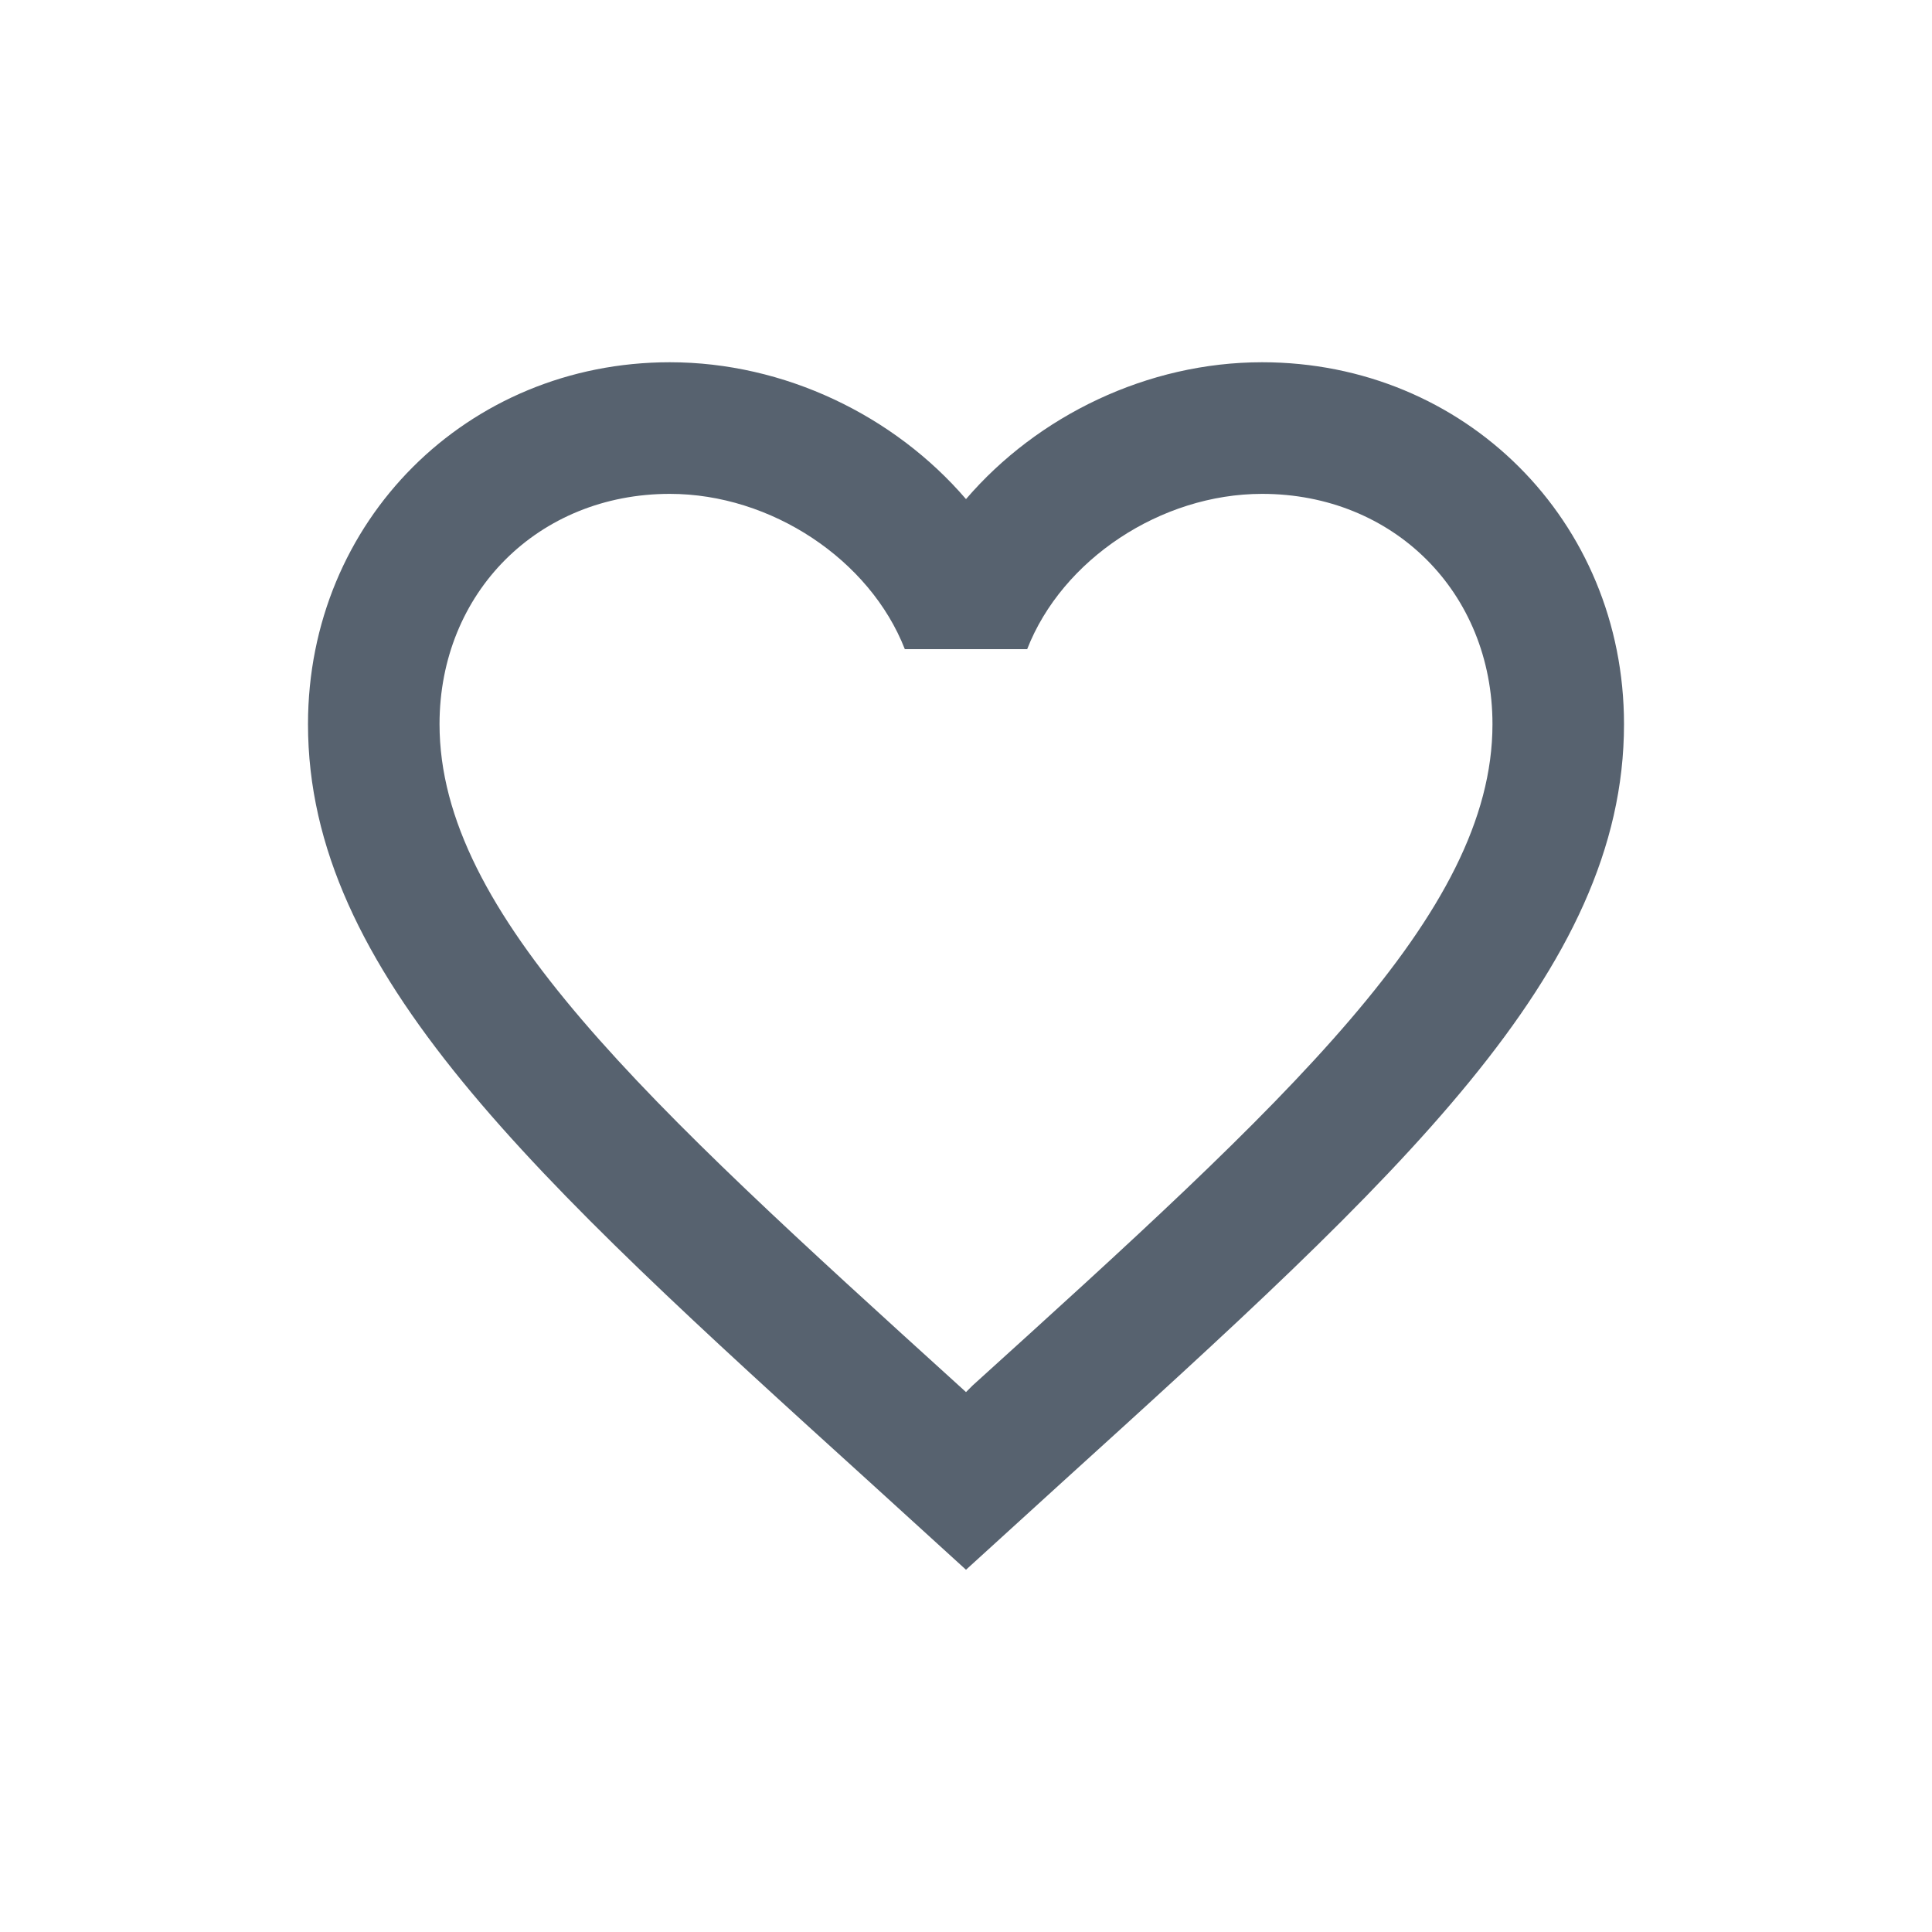
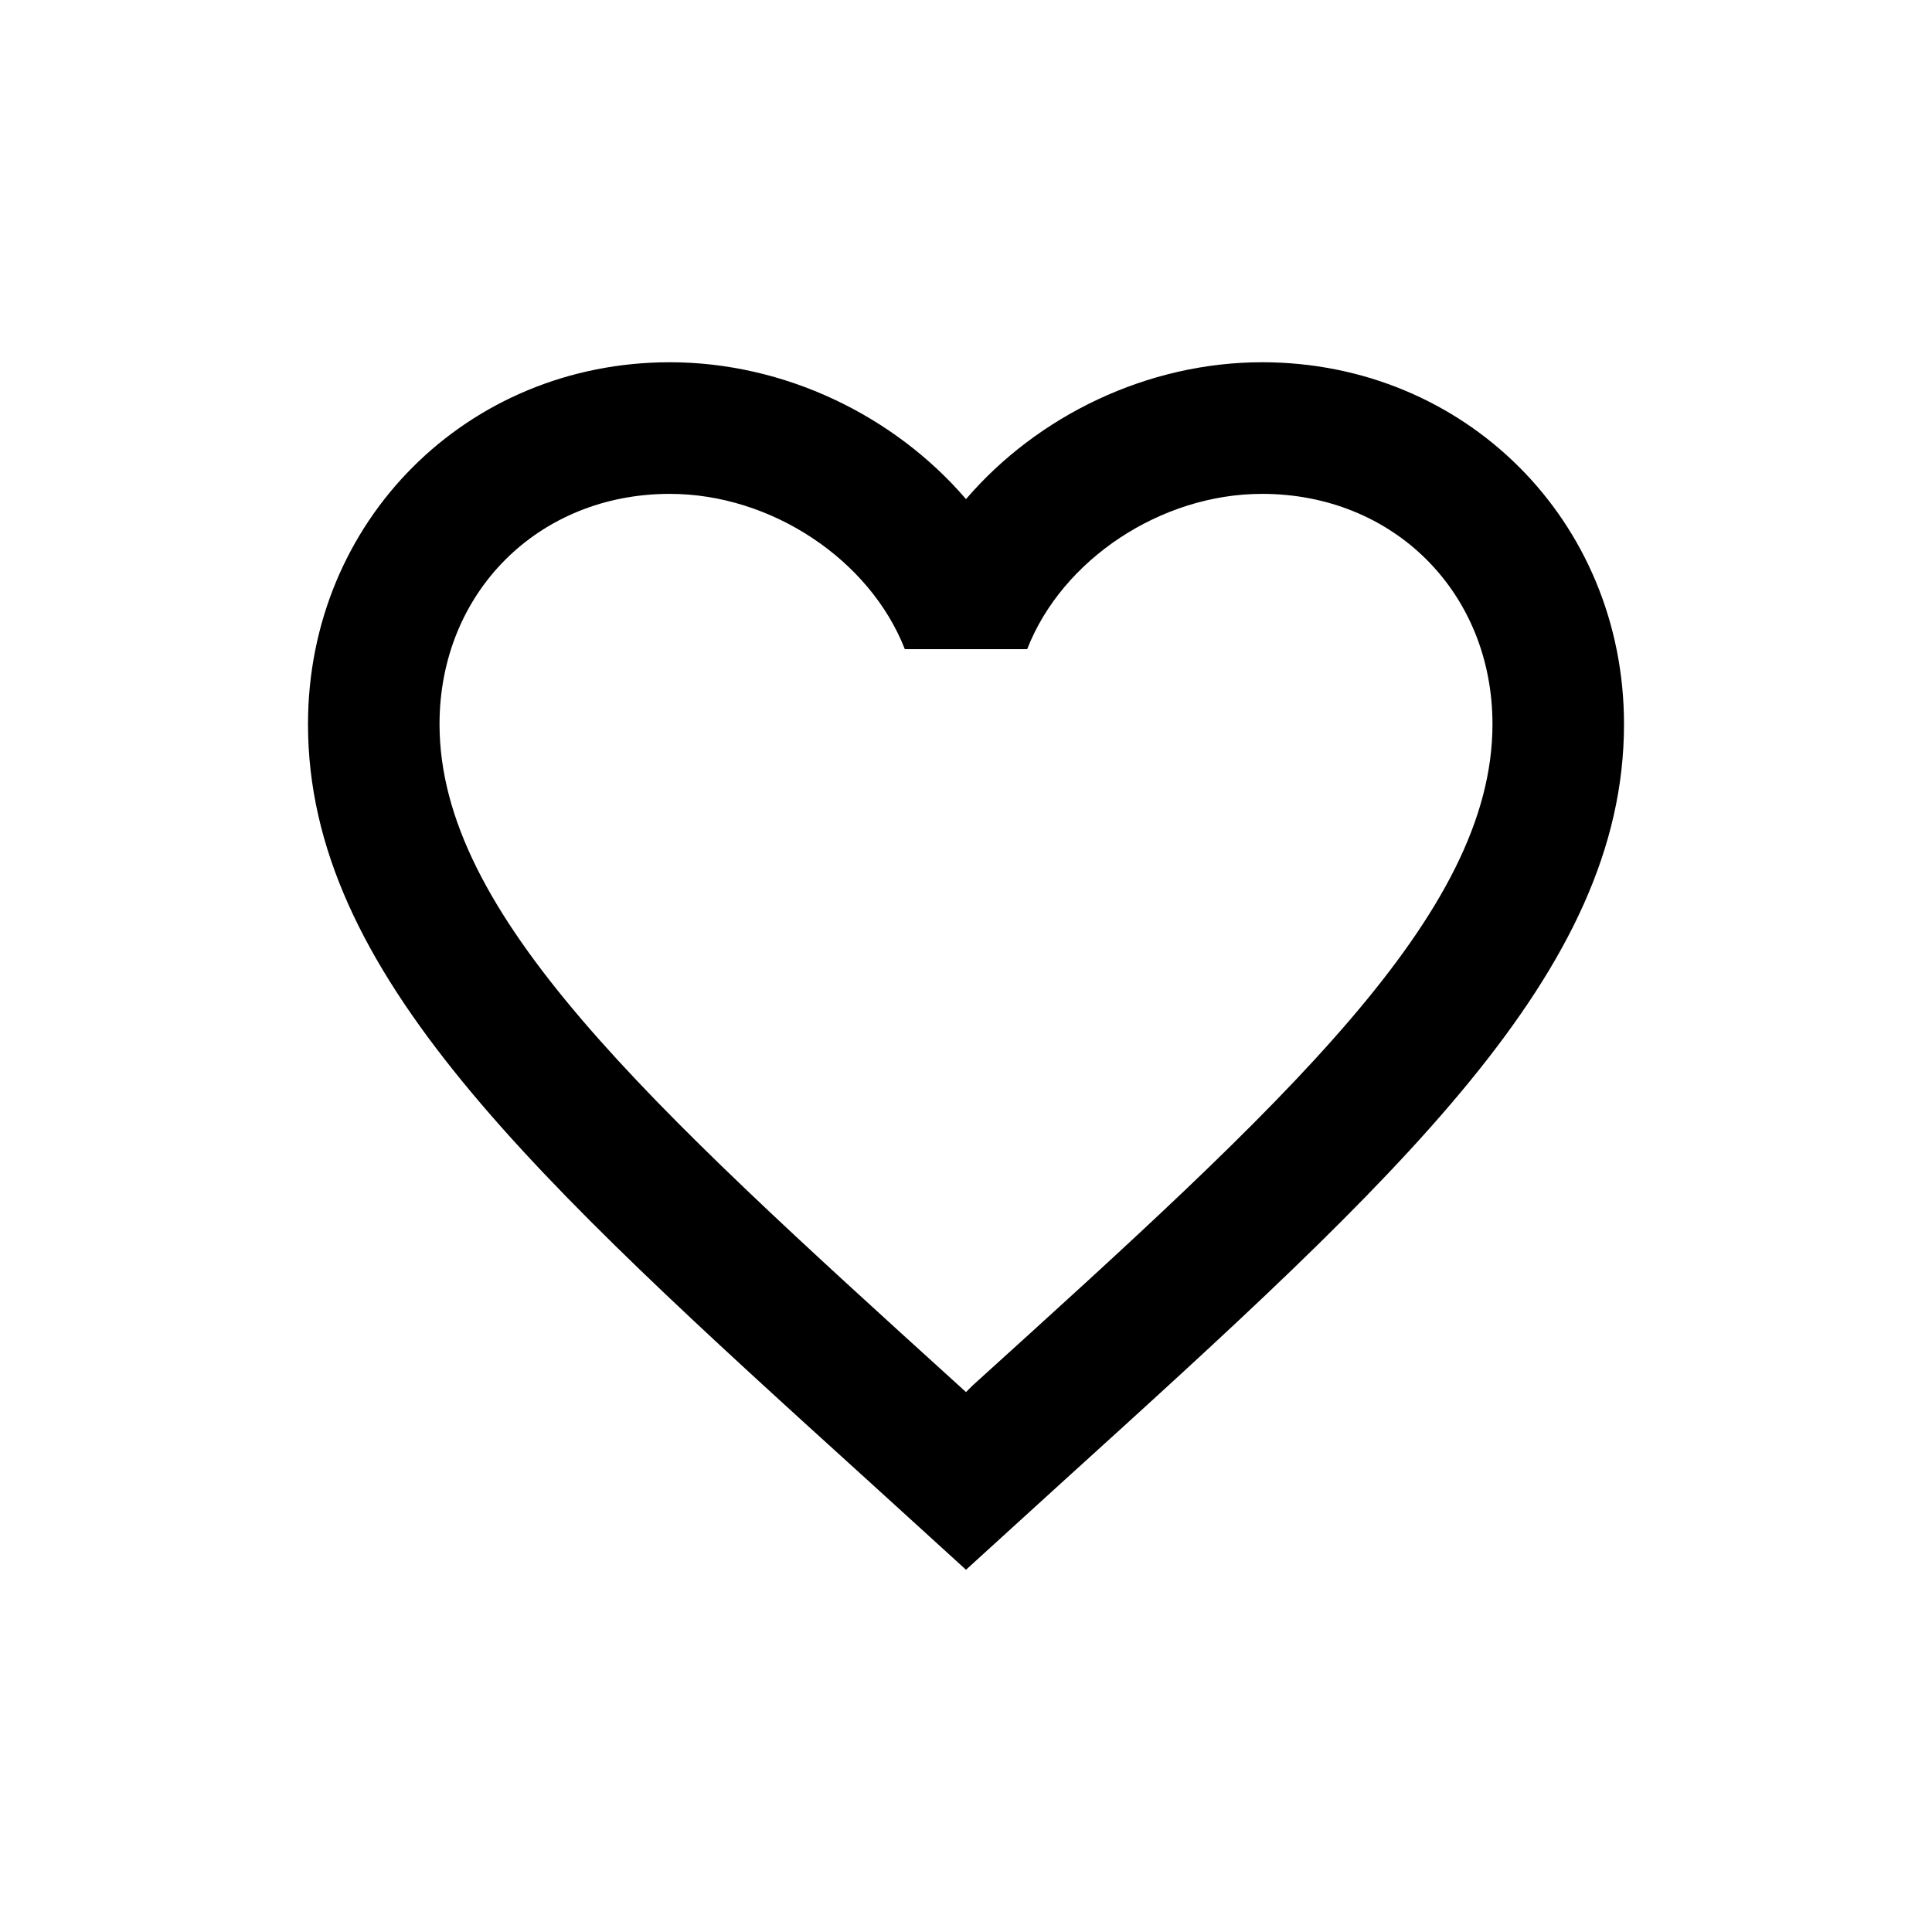
<svg xmlns="http://www.w3.org/2000/svg" width="24" height="24" viewBox="0 0 24 24" fill="none">
-   <path d="M12.082 17.211L12 17.293L11.91 17.211C8.027 13.688 5.46 11.358 5.46 8.996C5.46 7.361 6.687 6.135 8.321 6.135C9.58 6.135 10.806 6.952 11.24 8.064H12.76C13.193 6.952 14.42 6.135 15.678 6.135C17.313 6.135 18.54 7.361 18.54 8.996C18.54 11.358 15.973 13.688 12.082 17.211ZM15.678 4.5C14.256 4.5 12.891 5.162 12 6.2C11.109 5.162 9.744 4.5 8.321 4.5C5.804 4.5 3.826 6.47 3.826 8.996C3.826 12.077 6.605 14.603 10.815 18.421L12 19.5L13.185 18.421C17.395 14.603 20.174 12.077 20.174 8.996C20.174 6.47 18.196 4.5 15.678 4.5Z" fill="#57626F" />
+   <path d="M12.082 17.211L12 17.293L11.91 17.211C8.027 13.688 5.46 11.358 5.46 8.996C5.46 7.361 6.687 6.135 8.321 6.135C9.58 6.135 10.806 6.952 11.24 8.064H12.76C13.193 6.952 14.42 6.135 15.678 6.135C17.313 6.135 18.54 7.361 18.54 8.996C18.54 11.358 15.973 13.688 12.082 17.211ZM15.678 4.5C14.256 4.5 12.891 5.162 12 6.2C11.109 5.162 9.744 4.5 8.321 4.5C5.804 4.5 3.826 6.47 3.826 8.996C3.826 12.077 6.605 14.603 10.815 18.421L12 19.5L13.185 18.421C17.395 14.603 20.174 12.077 20.174 8.996C20.174 6.47 18.196 4.5 15.678 4.5Z" fill="currentColor" />
</svg>
